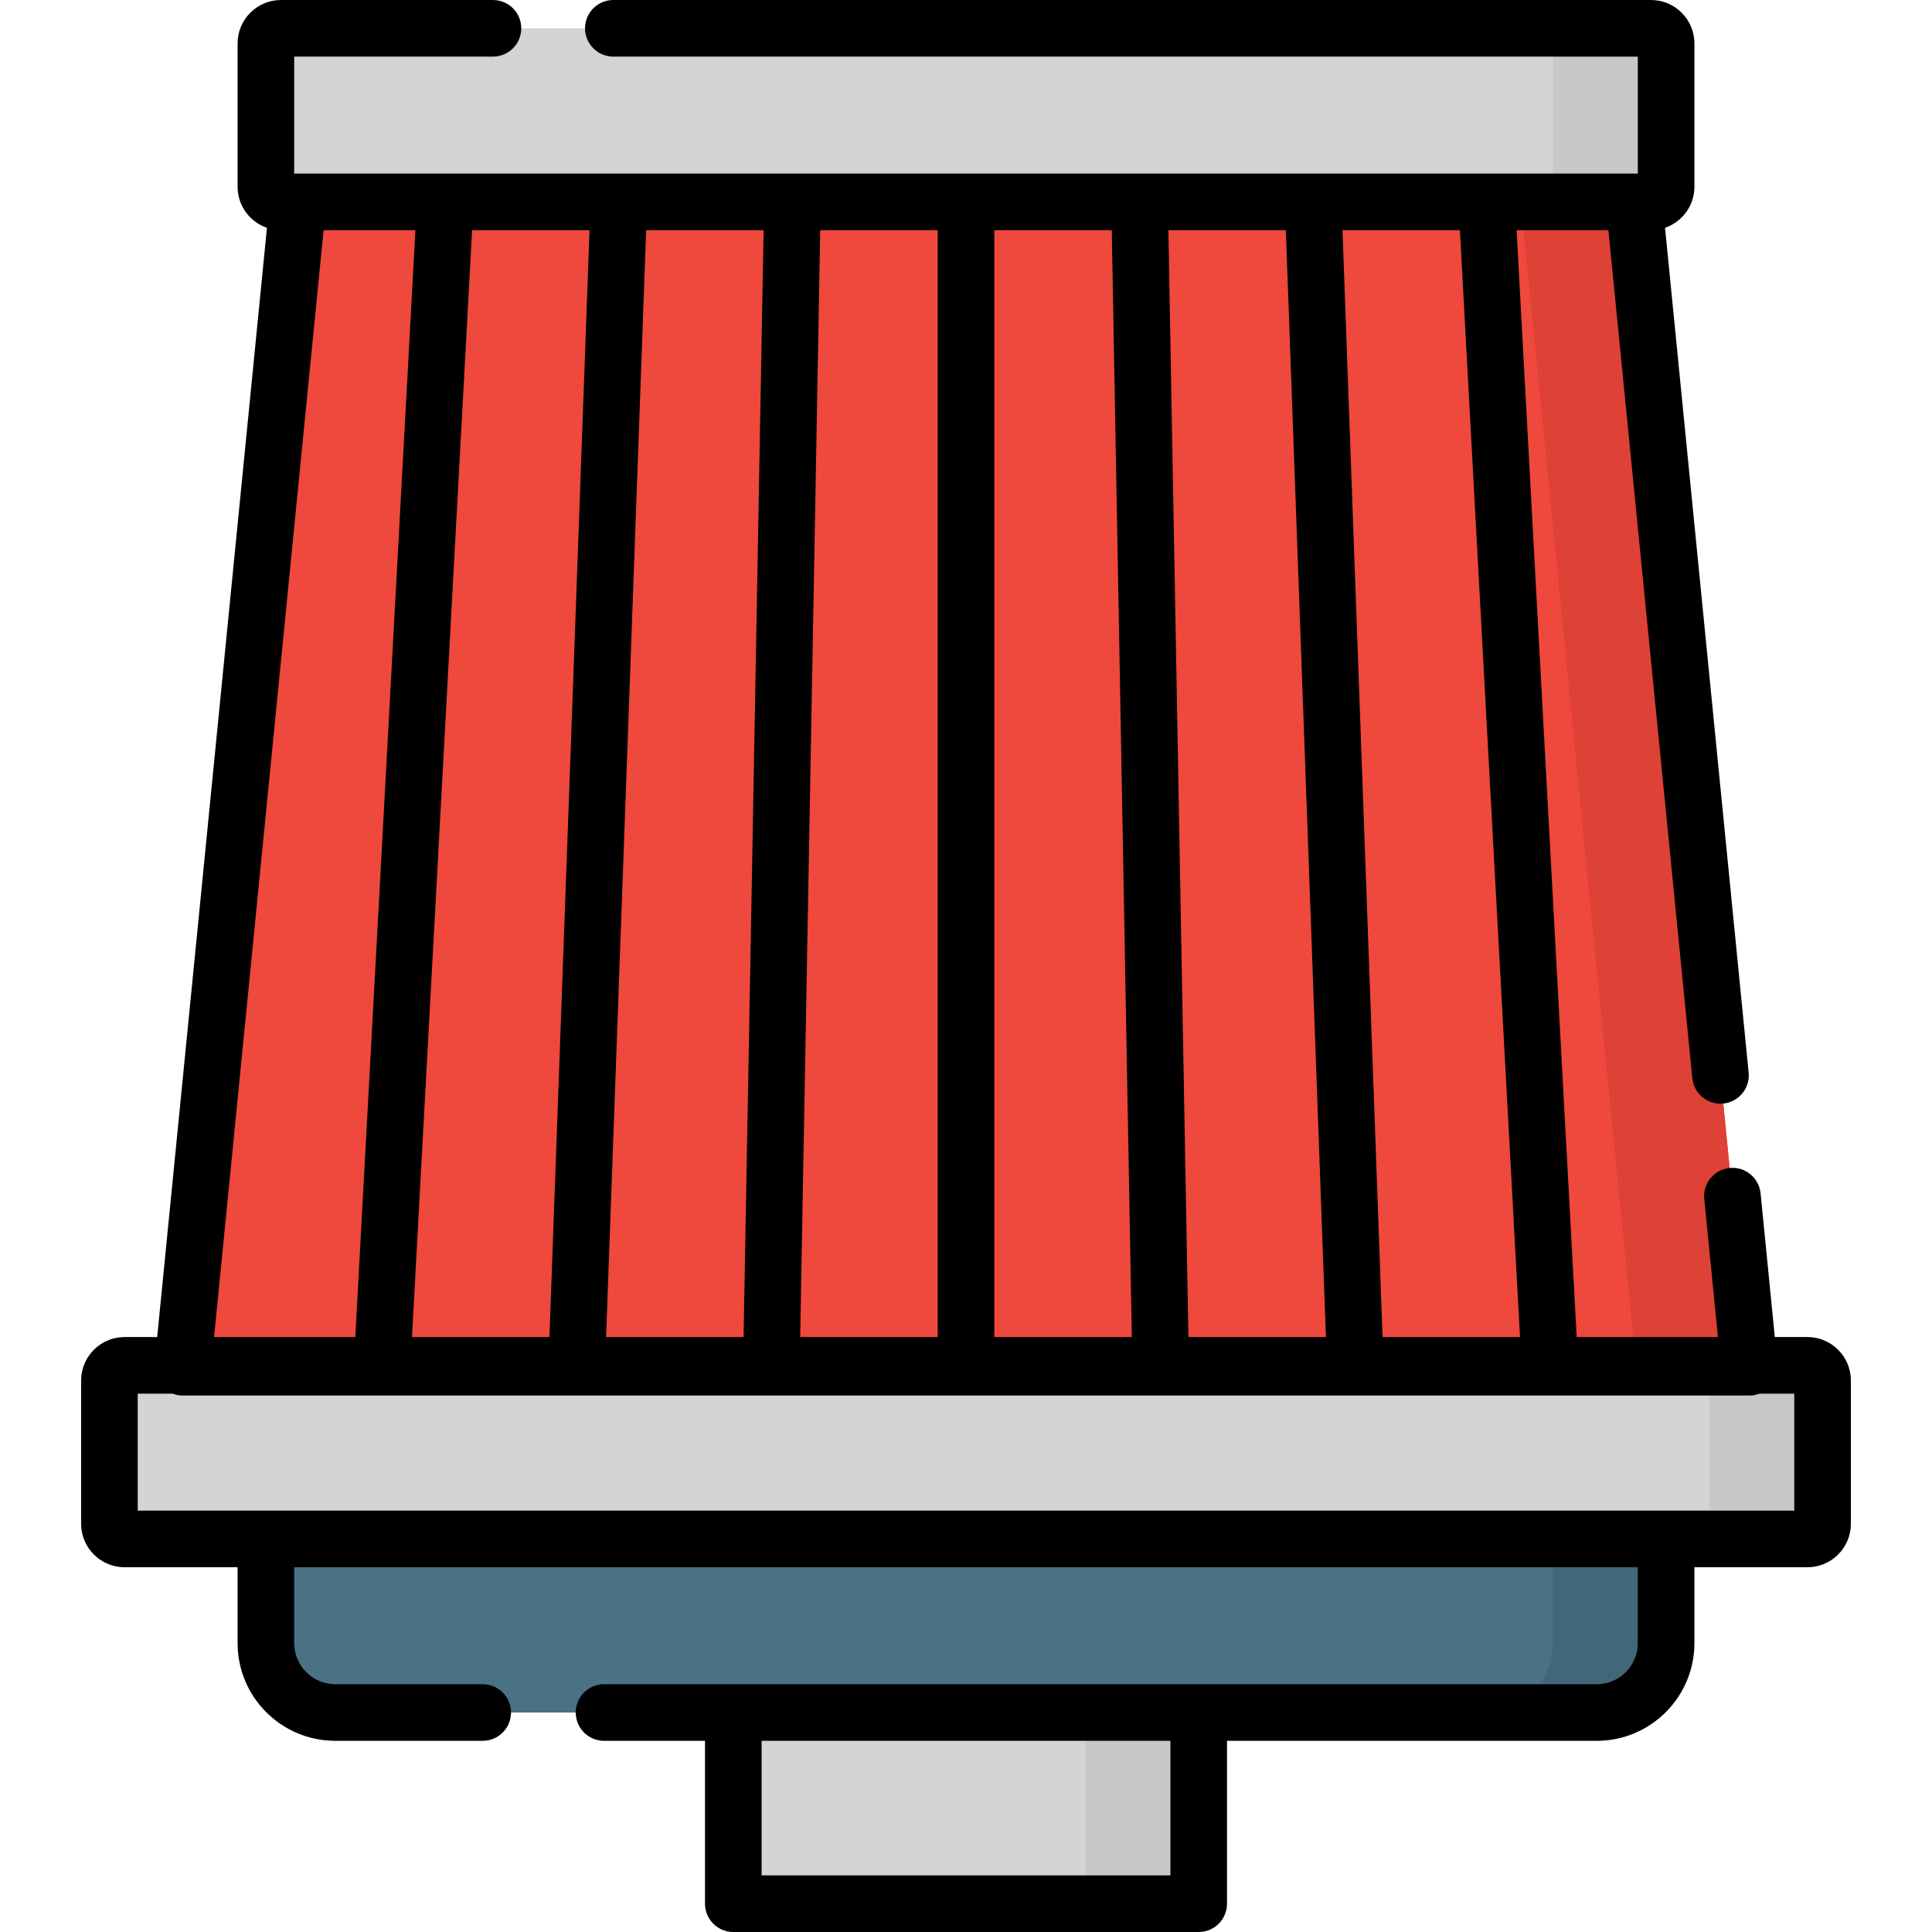
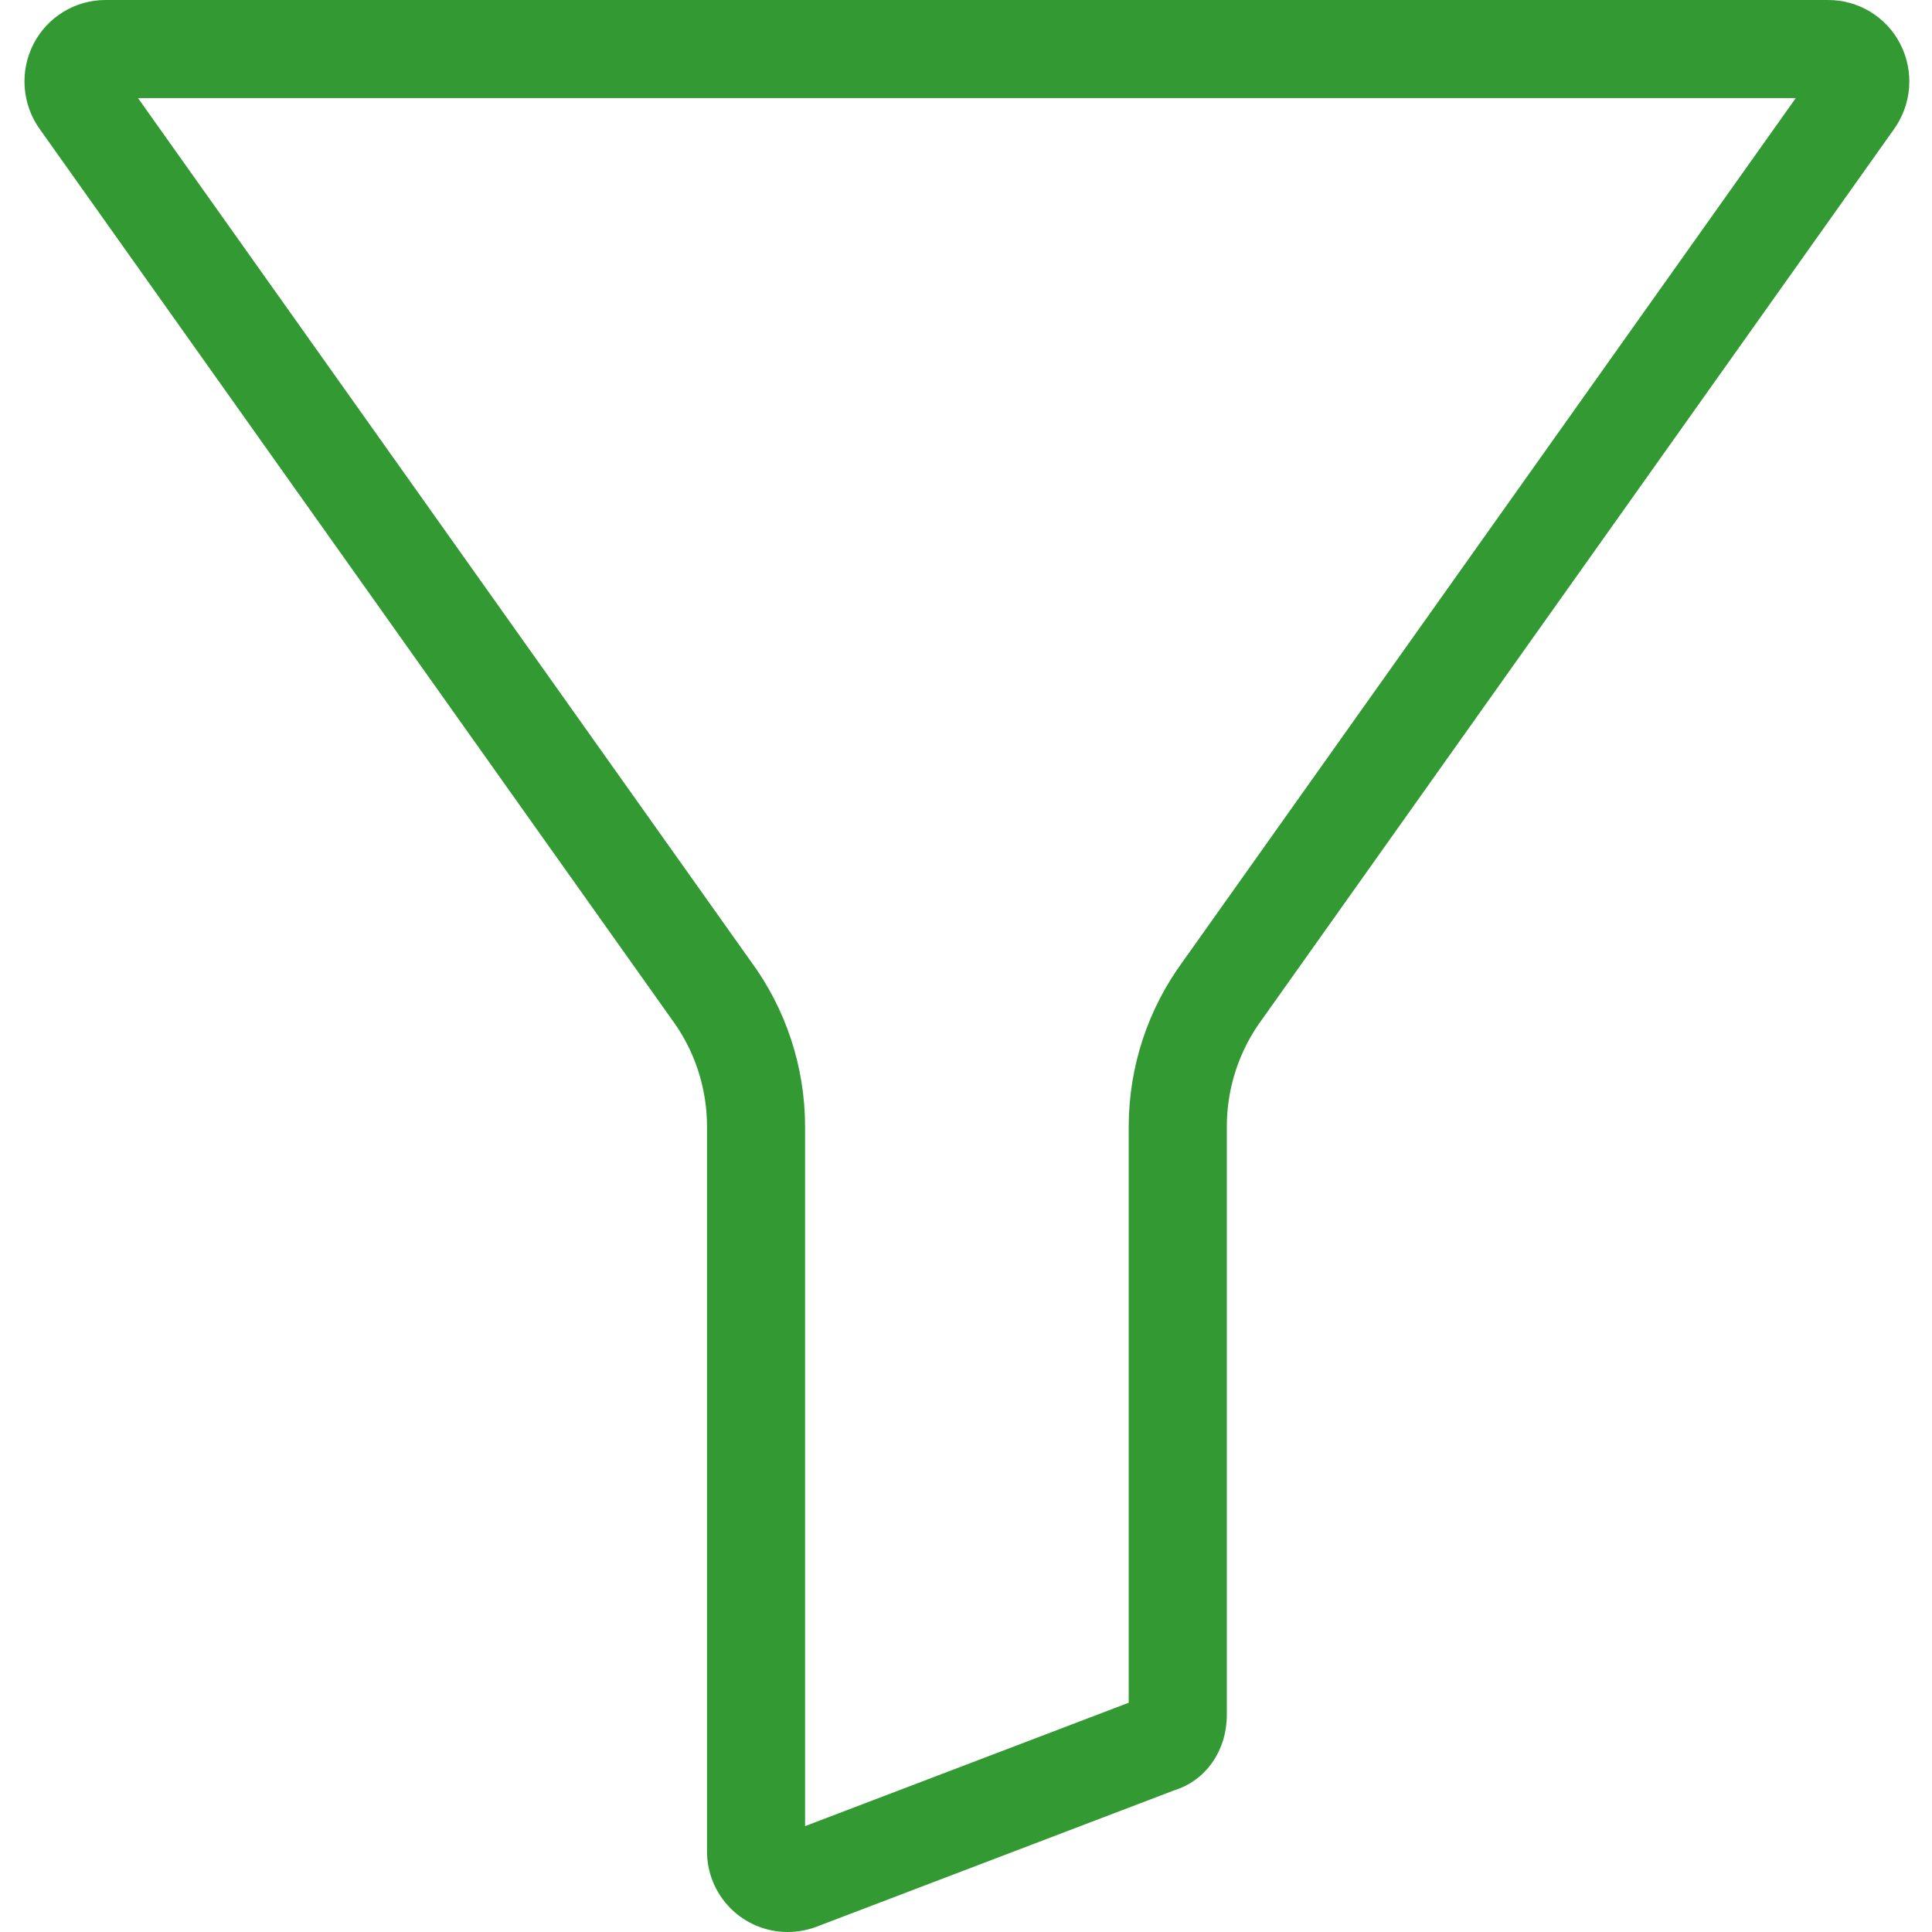
- <svg xmlns="http://www.w3.org/2000/svg" id="Layer_1" enable-background="new 0 0 512 512" height="512" viewBox="0 0 512 512" width="512">
-   <g>
-     <path d="m479 407.833h-446c-2.209 0-4-1.791-4-4v-38.001c0-2.209 1.791-4 4-4h446c2.209 0 4 1.791 4 4v38.001c0 2.209-1.791 4-4 4z" fill="#d2d5d4" />
-     <path d="m479 361.833h-30c2.209 0 4 1.791 4 4v38c0 2.209-1.791 4-4 4h30c2.209 0 4-1.791 4-4v-38c0-2.209-1.791-4-4-4z" fill="#c7c9c8" />
-     <path d="m423.158 453.834h-334.316c-10.149 0-18.377-8.228-18.377-18.377v-27.623h371.07v27.623c0 10.149-8.228 18.377-18.377 18.377z" fill="#497285" />
-     <path d="m411.535 407.834v27.623c0 10.149-8.228 18.377-18.377 18.377h30c10.149 0 18.377-8.228 18.377-18.377v-27.623z" fill="#426778" />
-     <path d="m437.535 53.5h-363.07c-2.209 0-4-1.791-4-4v-38c0-2.209 1.791-4 4-4h363.07c2.209 0 4 1.791 4 4v38c0 2.209-1.791 4-4 4z" fill="#d2d5d4" />
-     <path d="m437.535 7.5h-30c2.209 0 4 1.791 4 4v38c0 2.209-1.791 4-4 4h30c2.209 0 4-1.791 4-4v-38c0-2.209-1.791-4-4-4z" fill="#c7c9c8" />
-     <path d="m463.6 362.333h-415.2l30.562-308.833h354.076z" fill="#ef483c" />
-     <path d="m433.038 53.5h-30l30.562 308.833h30z" fill="#de4135" />
-     <path d="m194.331 453.834h123.337v50.666h-123.337z" fill="#d2d5d4" />
-     <path d="m287.669 453.834h30v50.666h-30z" fill="#c7c9c8" />
-     <path d="m479 354.333h-8.656l-3.769-38.08c-.408-4.122-4.08-7.138-8.202-6.726-4.122.408-7.133 4.08-6.725 8.202l3.622 36.604h-37.43l-15.929-293.333h24.332l22.24 224.729c.407 4.122 4.068 7.128 8.202 6.726 4.122-.408 7.133-4.08 6.725-8.202l-22.156-223.882c4.519-1.551 7.781-5.833 7.781-10.871v-38c0-6.341-5.159-11.5-11.5-11.5h-274.996c-4.142 0-7.5 3.357-7.5 7.5s3.358 7.5 7.5 7.5h271.497v31h-356.071v-31h52.676c4.142 0 7.5-3.357 7.5-7.5s-3.358-7.5-7.5-7.5h-56.176c-6.341 0-11.5 5.159-11.5 11.5v38c0 5.038 3.262 9.32 7.781 10.871l-29.091 293.962h-8.655c-6.341 0-11.5 5.159-11.5 11.5v38c0 6.341 5.159 11.5 11.5 11.5h29.965v20.124c0 14.269 11.608 25.877 25.877 25.877h39.081c4.142 0 7.5-3.357 7.5-7.5s-3.358-7.5-7.5-7.5h-39.081c-5.998 0-10.877-4.88-10.877-10.877v-20.123h356.07v20.123c0 5.997-4.879 10.877-10.877 10.877h-263.081c-4.142 0-7.5 3.357-7.5 7.5s3.358 7.5 7.5 7.5h26.754v43.166c0 4.143 3.358 7.5 7.5 7.5h123.337c4.142 0 7.5-3.357 7.5-7.5v-43.166h97.99c14.269 0 25.877-11.608 25.877-25.877v-20.124h29.965c6.341 0 11.5-5.159 11.5-11.5v-38c0-6.341-5.159-11.5-11.5-11.5zm-168.832 142.667h-108.336v-35.666h108.337v35.666zm-153.94-436-10.62 293.333h-36.428l15.93-293.333zm158.716 293.333-5.31-293.333h31.128l10.62 293.333zm-15.002 0h-36.442v-293.333h31.132zm-51.442 0h-36.442l5.31-293.333h31.132zm-51.444 0h-36.437l10.619-293.333h31.128zm205.764 0h-36.428l-10.62-293.333h31.118zm-317.063-293.333h24.332l-15.93 293.333h-37.43zm389.743 339.333h-439v-31h9.236c.843.321 1.743.5 2.664.5h415.2c.922 0 1.821-.179 2.664-.5h9.236z" />
-   </g>
+ <svg xmlns="http://www.w3.org/2000/svg" fill="#393" height="393pt" viewBox="-4 0 393 393.99" width="393pt">
+   <path d="m368.312 0h-351.262c-6.195-.012-11.875 3.449-14.707 8.961-2.871 5.586-2.367 12.312 1.301 17.414l128.688 181.281c.043.062.09.121.133.184 4.676 6.312 7.203 13.957 7.219 21.816v147.797c-.027 4.379 1.691 8.582 4.777 11.688 3.086 3.105 7.281 4.848 11.656 4.848 2.227 0 4.426-.445 6.48-1.297l72.312-27.574c6.48-1.977 10.781-8.09 10.781-15.453v-120.008c.012-7.855 2.543-15.504 7.215-21.816.043-.062.09-.121.133-.184l128.684-181.289c3.668-5.098 4.172-11.82 1.301-17.406-2.832-5.512-8.512-8.973-14.711-8.961zm-131.531 195.992c-7.188 9.754-11.074 21.547-11.098 33.664v117.578l-66 25.164v-142.742c-.023-12.117-3.91-23.91-11.102-33.664l-124.934-175.992h338.07zm0 0" />
</svg>
